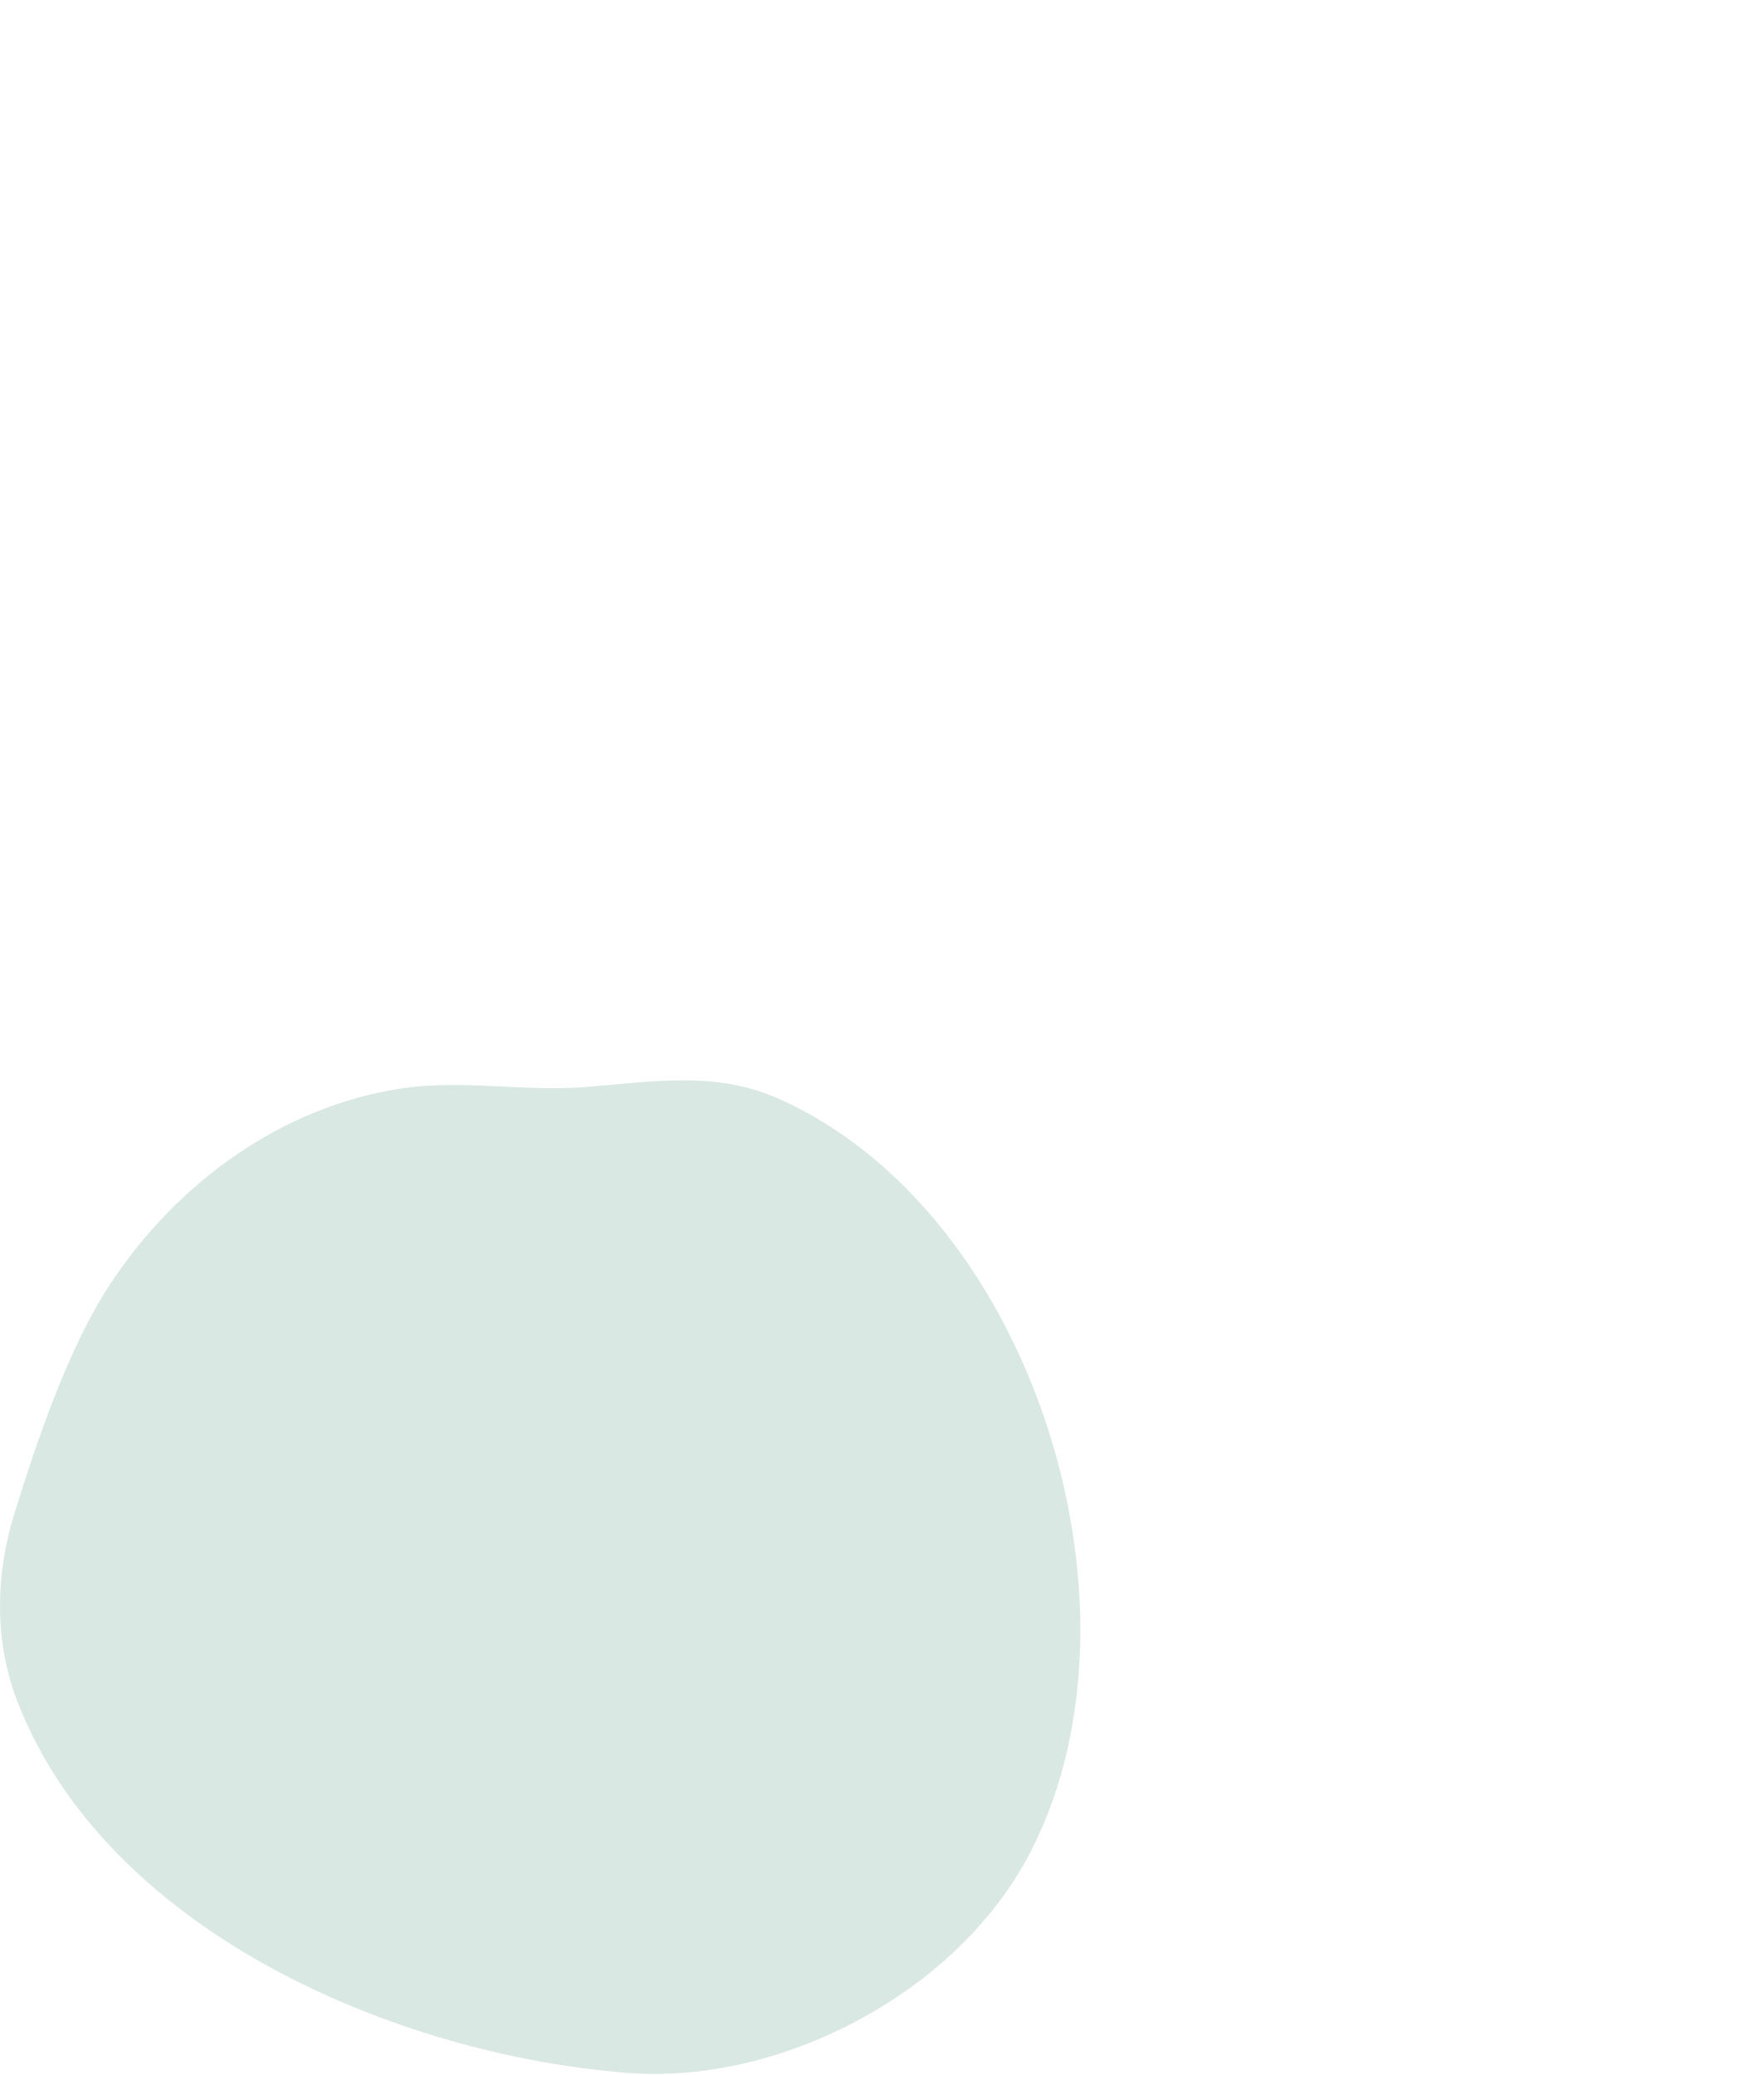
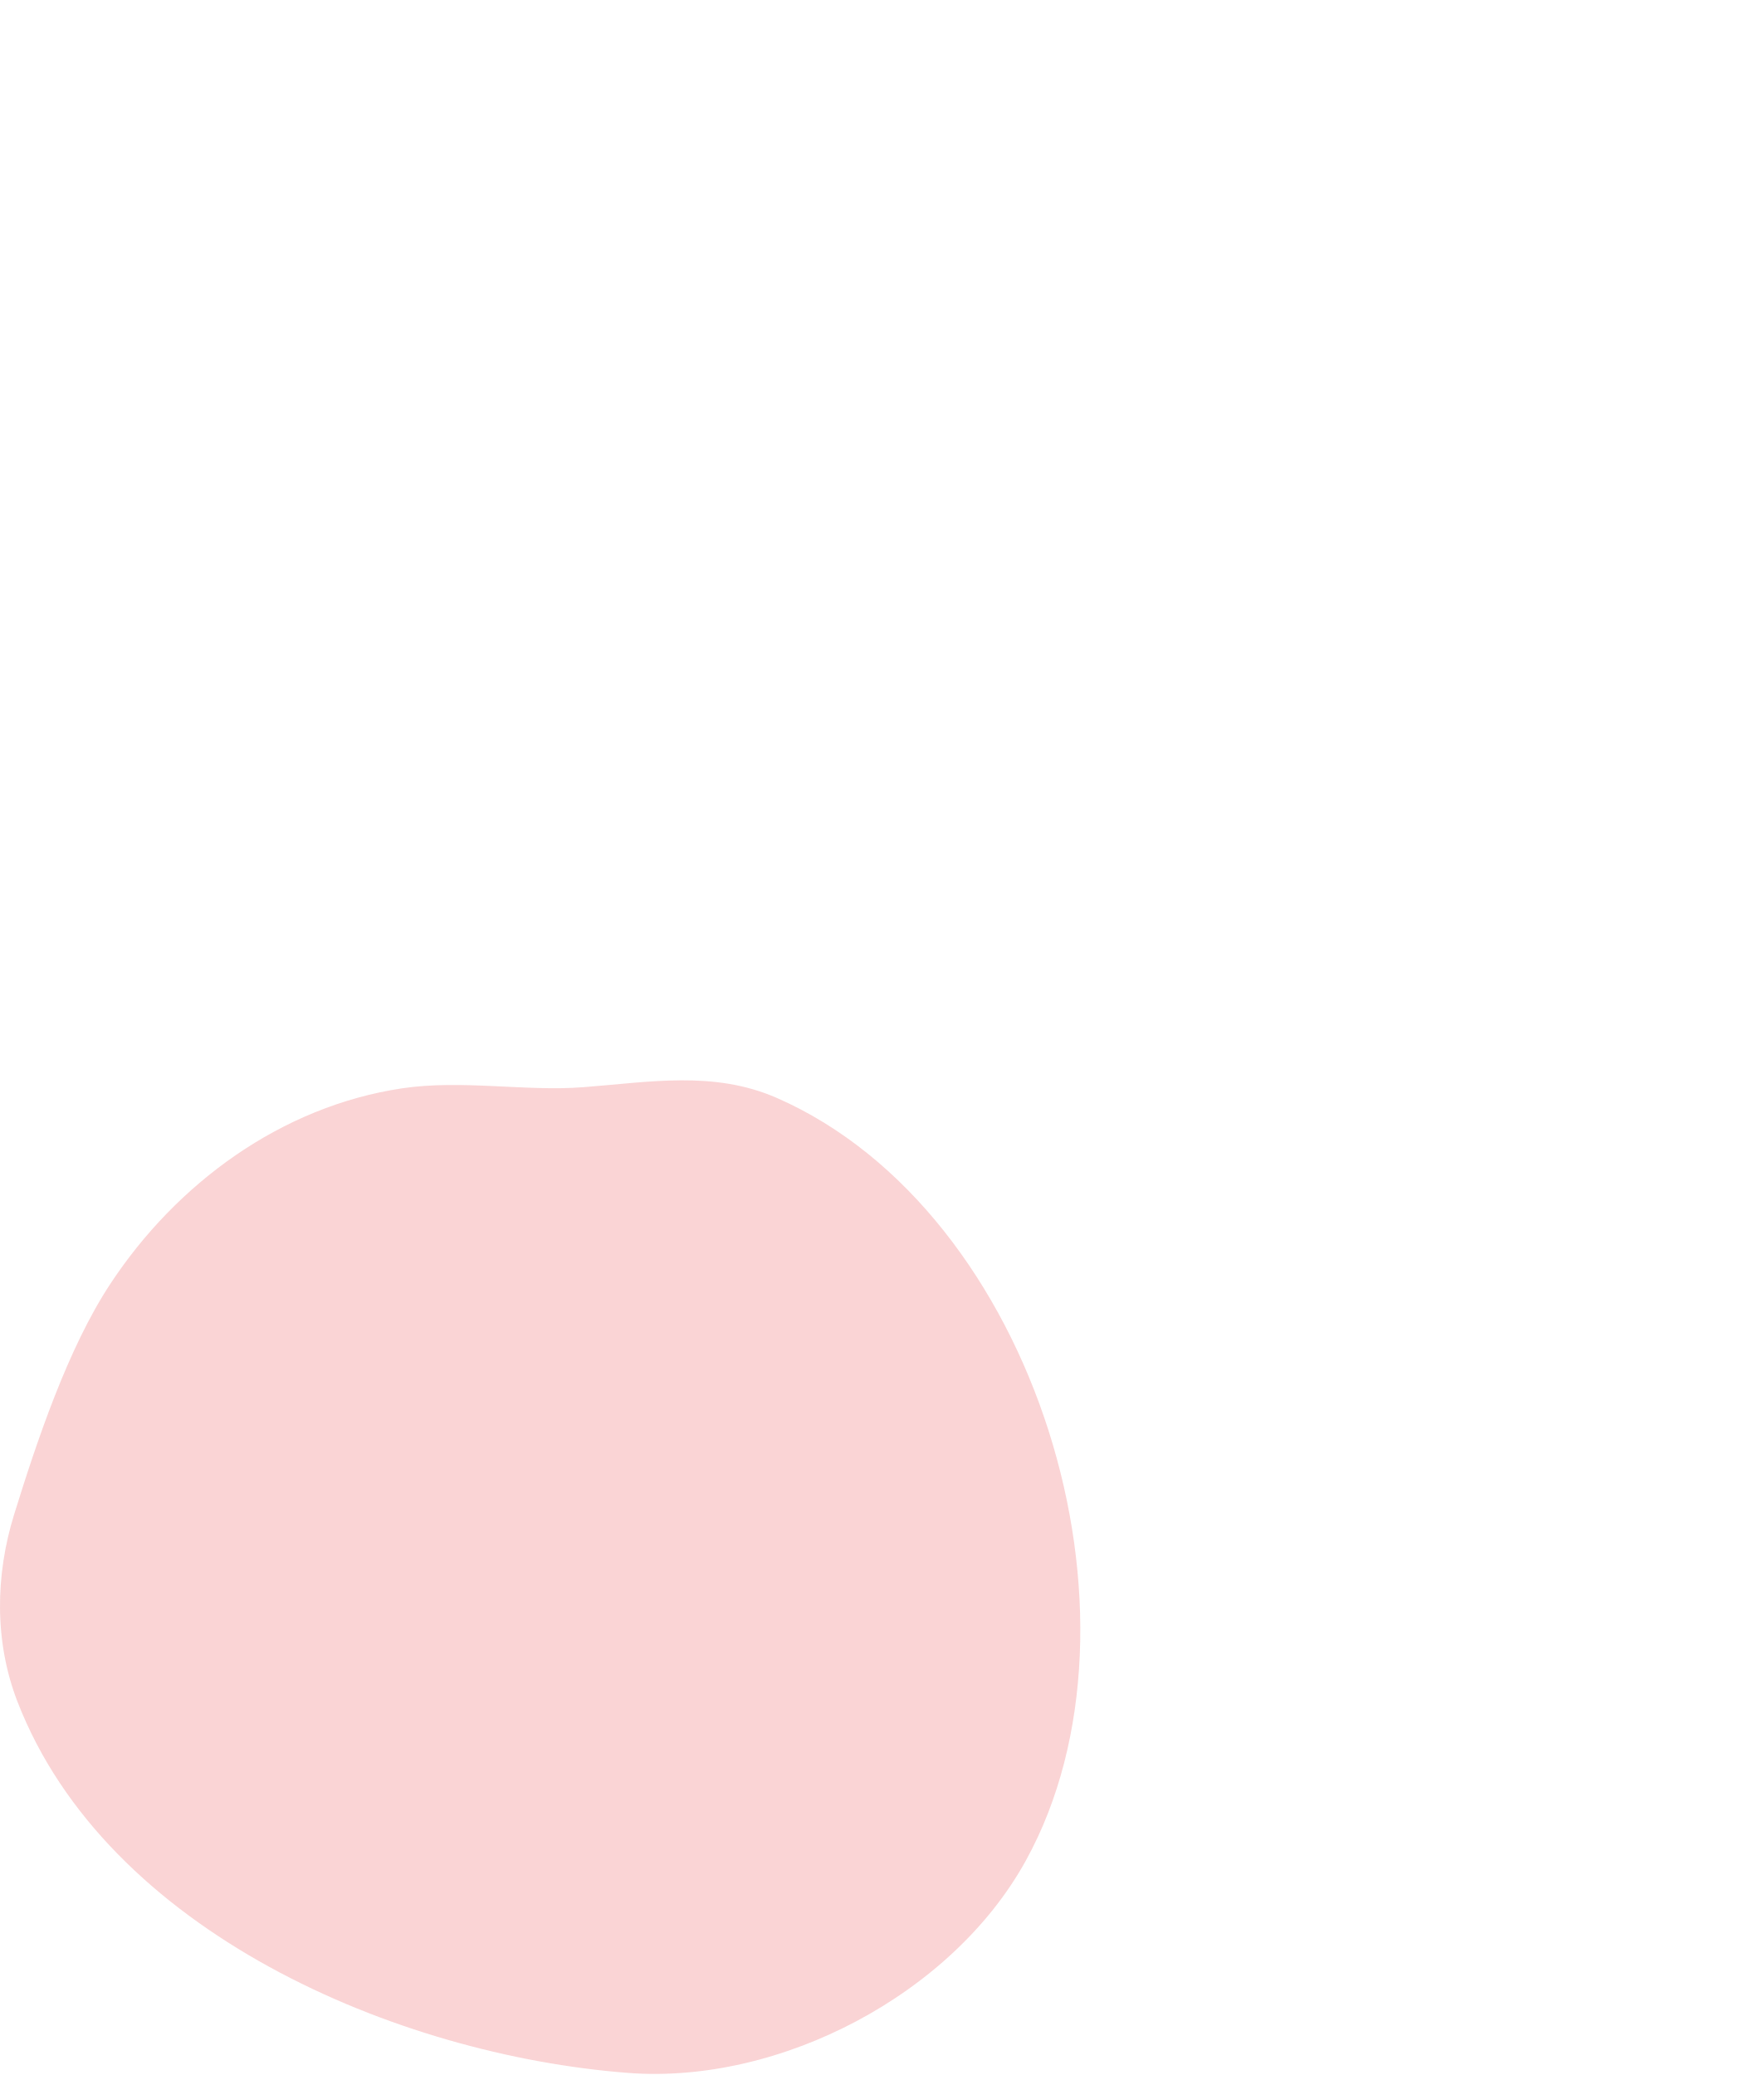
<svg xmlns="http://www.w3.org/2000/svg" width="588" height="692" fill="none">
-   <path opacity=".2" d="M259.109 366.188c-21.077-9.254-42.567-5.292-64.629-3.613-19.233 1.49-40.533-2.598-60.465.381-40.246 6.052-75.056 31.627-97.15 65.092-14.21 21.486-24.605 52.669-32.172 77.071-6.263 20.219-6.612 42.339 1.113 62.335 29.756 76.818 126.397 117.889 203.583 123.847 50.61 3.898 108.086-26.145 132.692-70.829 44.538-80.842 3.37-216.382-82.972-254.284z" fill="#448c74" />
+   <path opacity=".2" d="M259.109 366.188c-21.077-9.254-42.567-5.292-64.629-3.613-19.233 1.49-40.533-2.598-60.465.381-40.246 6.052-75.056 31.627-97.15 65.092-14.21 21.486-24.605 52.669-32.172 77.071-6.263 20.219-6.612 42.339 1.113 62.335 29.756 76.818 126.397 117.889 203.583 123.847 50.61 3.898 108.086-26.145 132.692-70.829 44.538-80.842 3.37-216.382-82.972-254.284z" fill="#e4292d" />
</svg>
